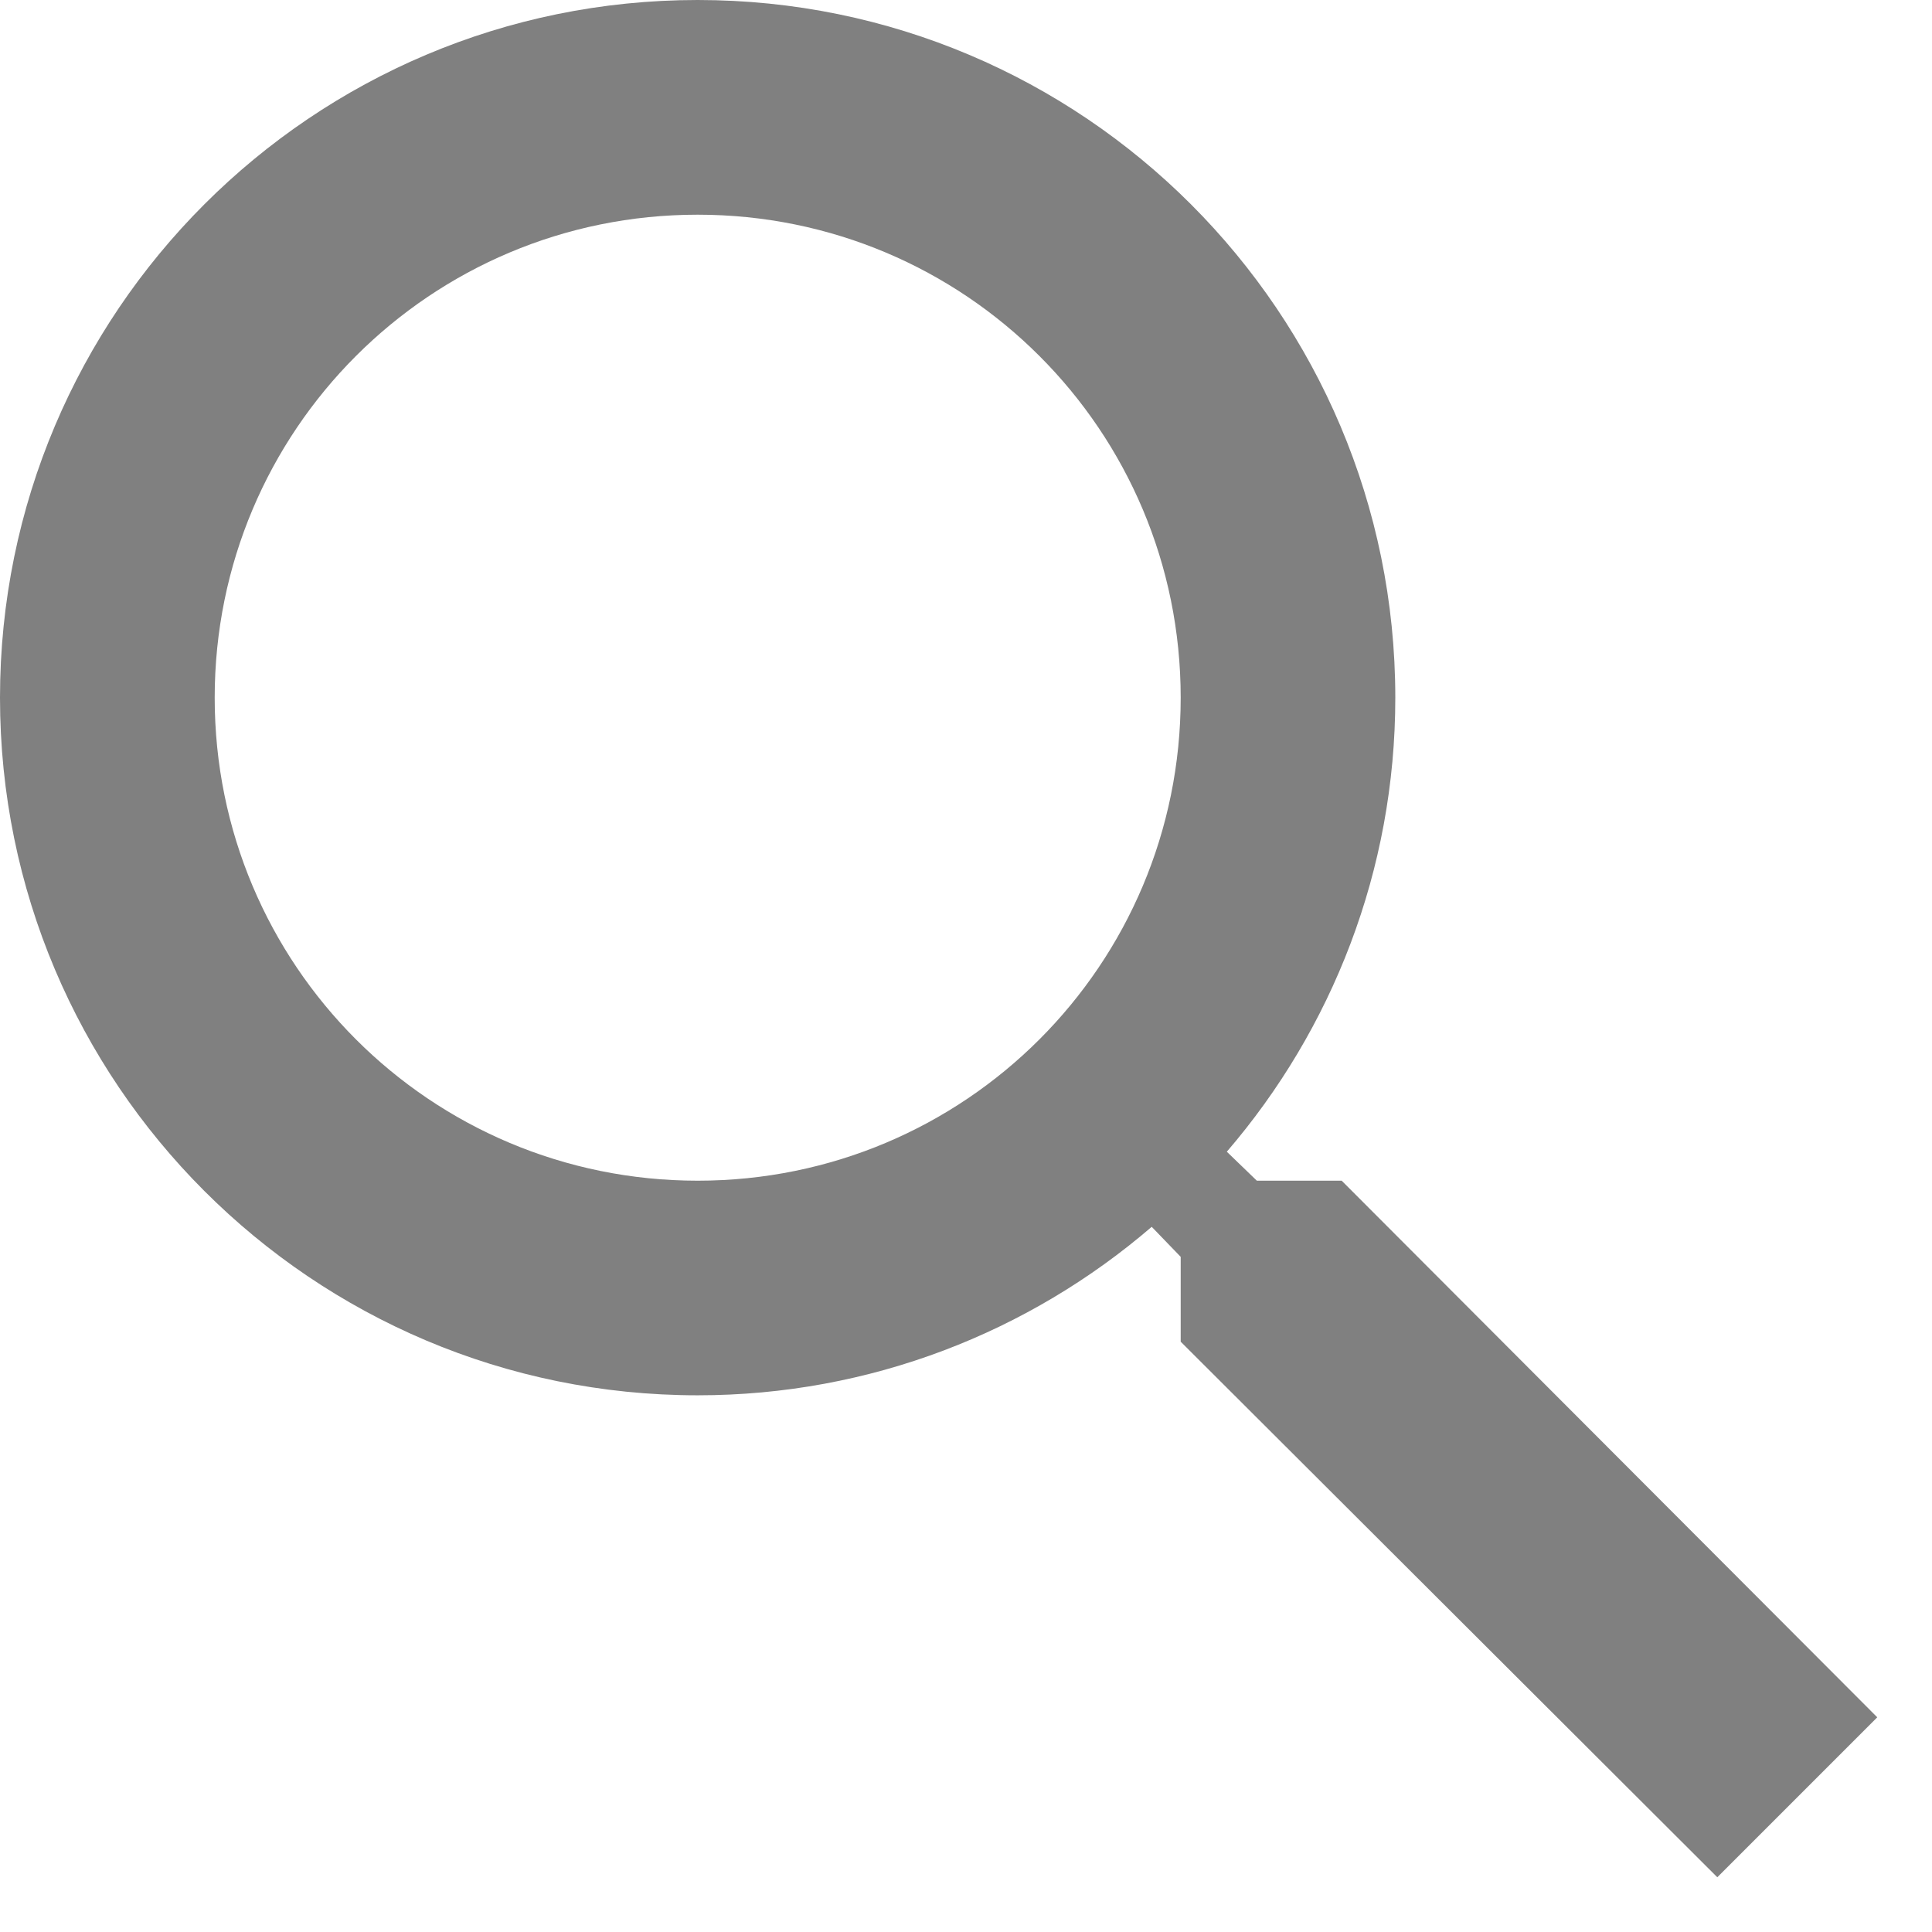
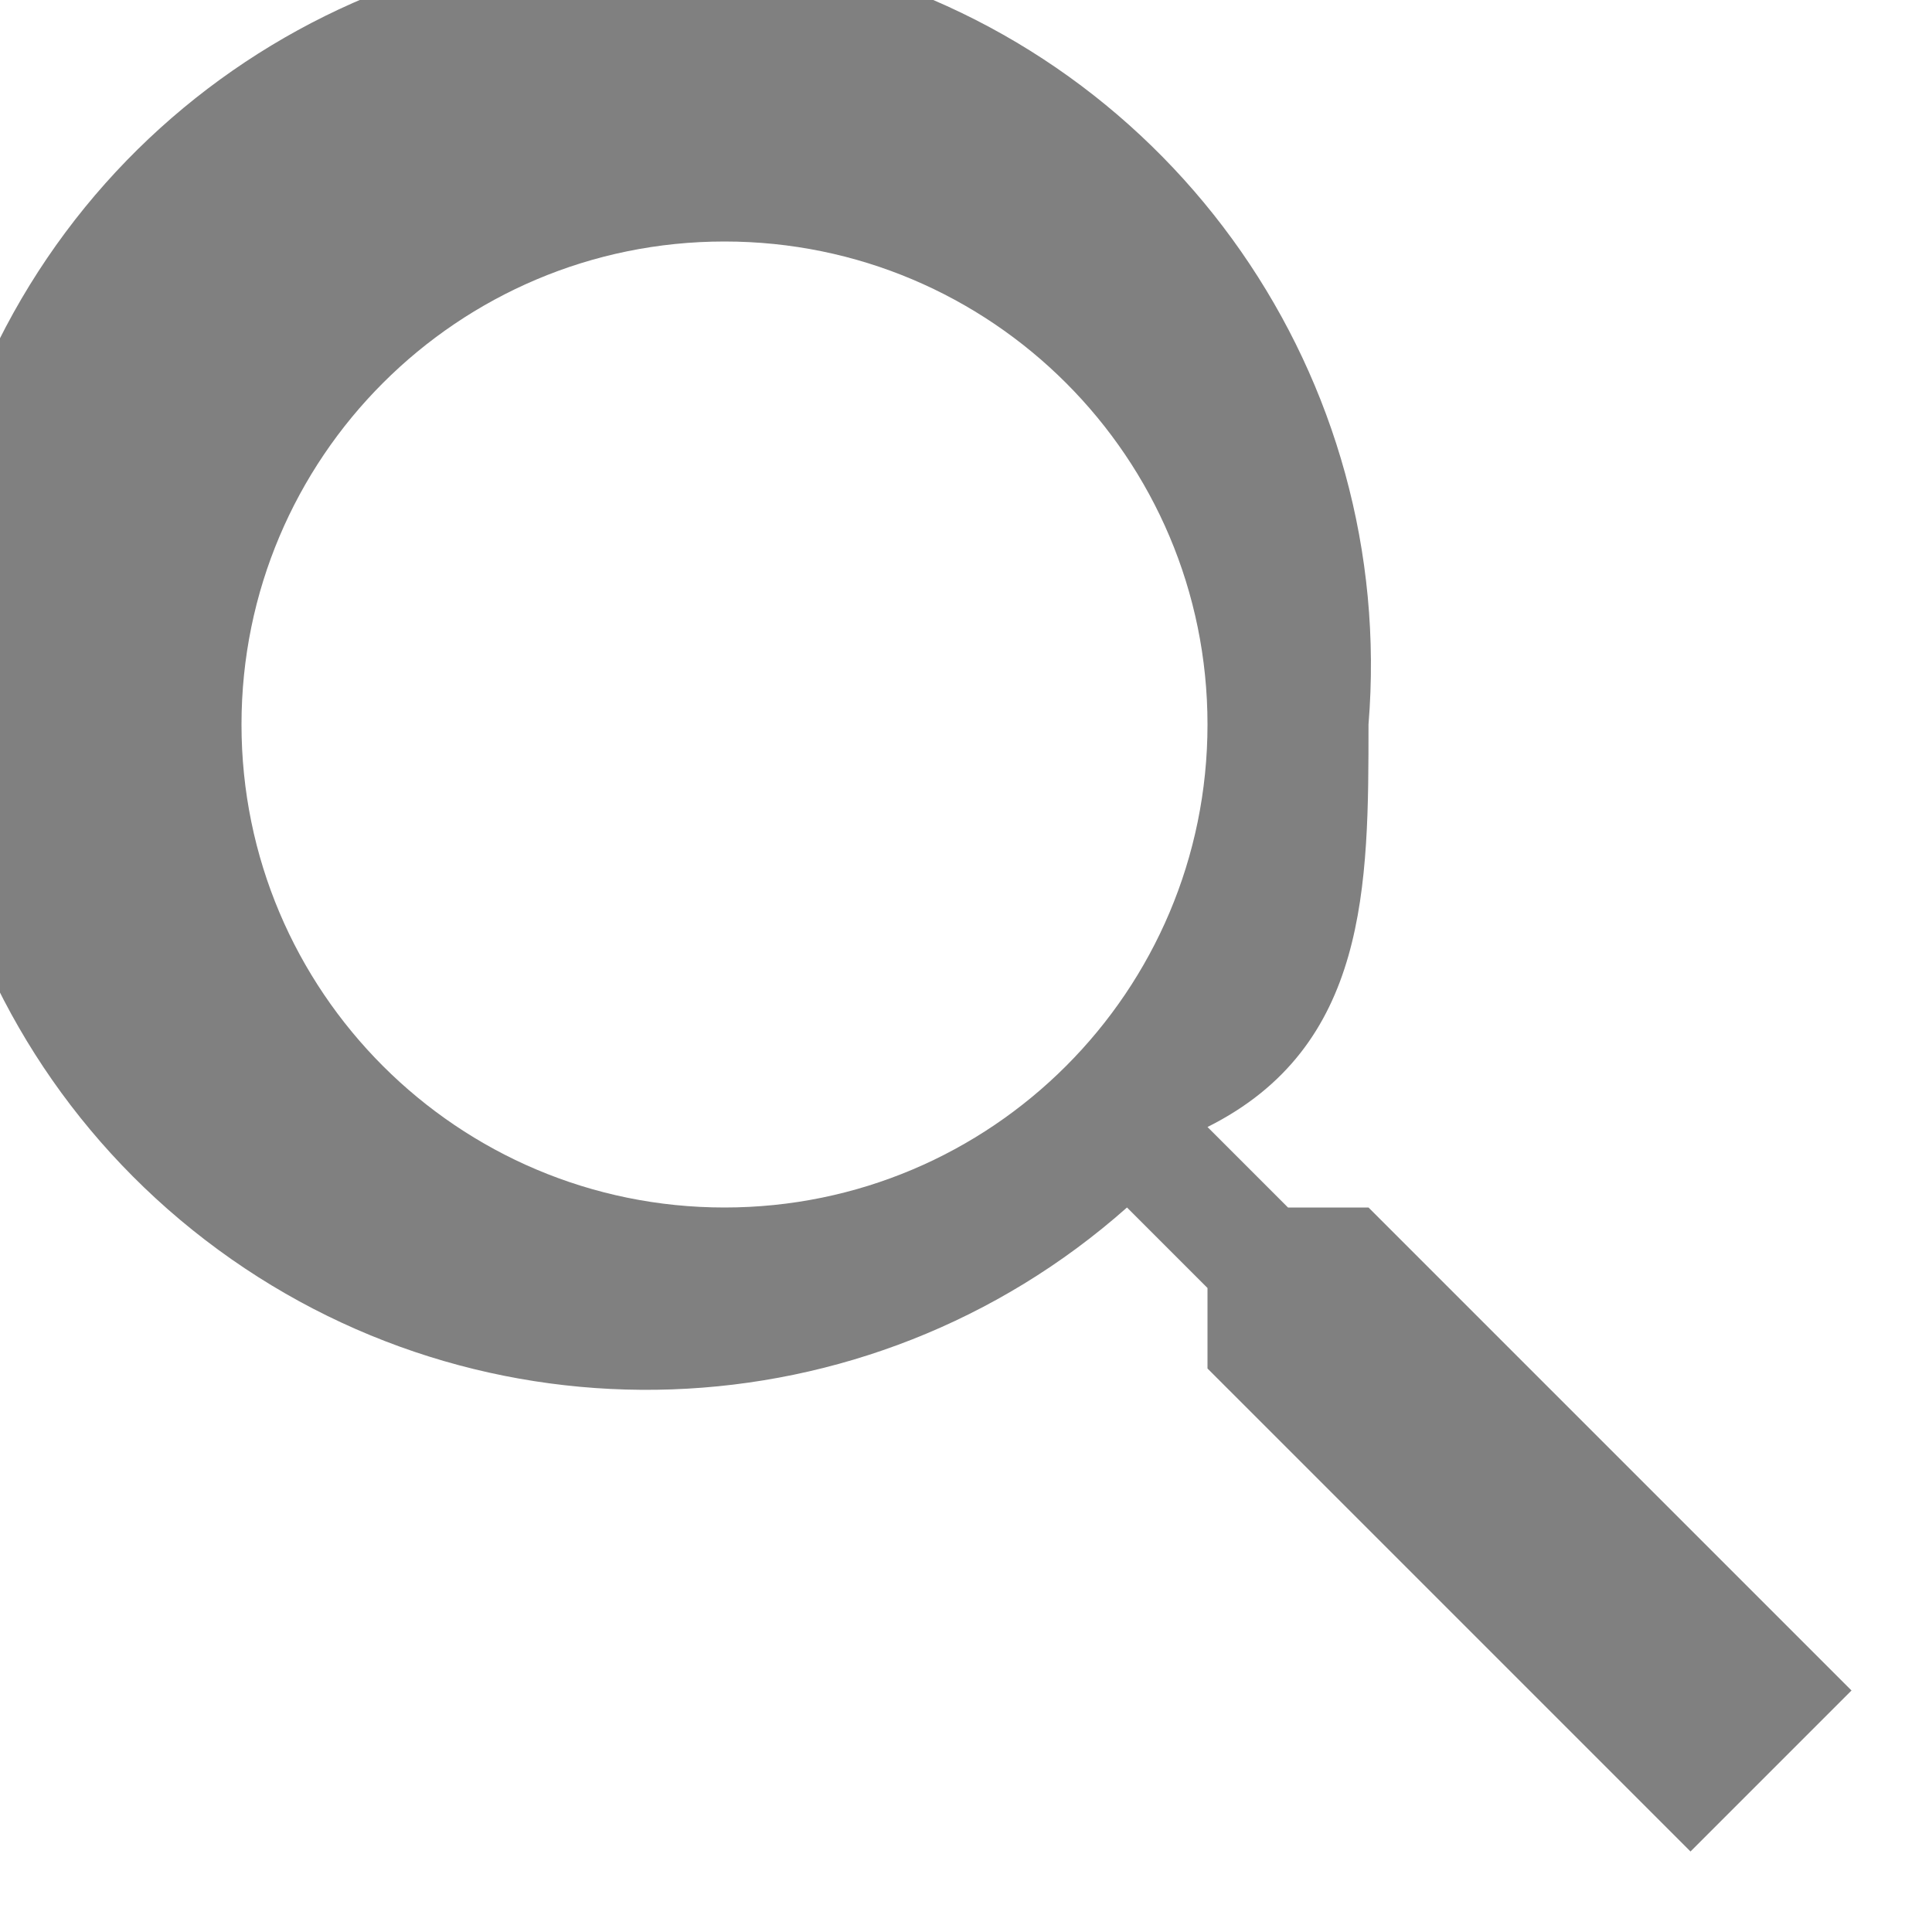
- <svg xmlns="http://www.w3.org/2000/svg" width="24" height="24" viewBox="0 0 24 24" fill="none">
-   <path d="M16.667 14.667H15.613L15.24 14.307C16.547 12.787 17.333 10.813 17.333 8.667C17.333 3.88 13.453 0 8.667 0C3.88 0 0 3.88 0 8.667C0 13.453 3.88 17.333 8.667 17.333C10.813 17.333 12.787 16.547 14.307 15.24L14.667 15.613V16.667L21.333 23.32L23.32 21.333L16.667 14.667ZM8.667 14.667C5.347 14.667 2.667 11.987 2.667 8.667C2.667 5.347 5.347 2.667 8.667 2.667C11.987 2.667 14.667 5.347 14.667 8.667C14.667 11.987 11.987 14.667 8.667 14.667Z" fill="#808080" />
+ <svg xmlns="http://www.w3.org/2000/svg" width="24" height="24" fill="none">
+   <path d="M17 15h-1l-1-1c2-1 2-3 2-5a9 9 0 10-3 6l1 1v1l6 6 2-2-6-6zm-8 0A6 6 0 119 3a6 6 0 010 12z" fill="gray" />
</svg>
